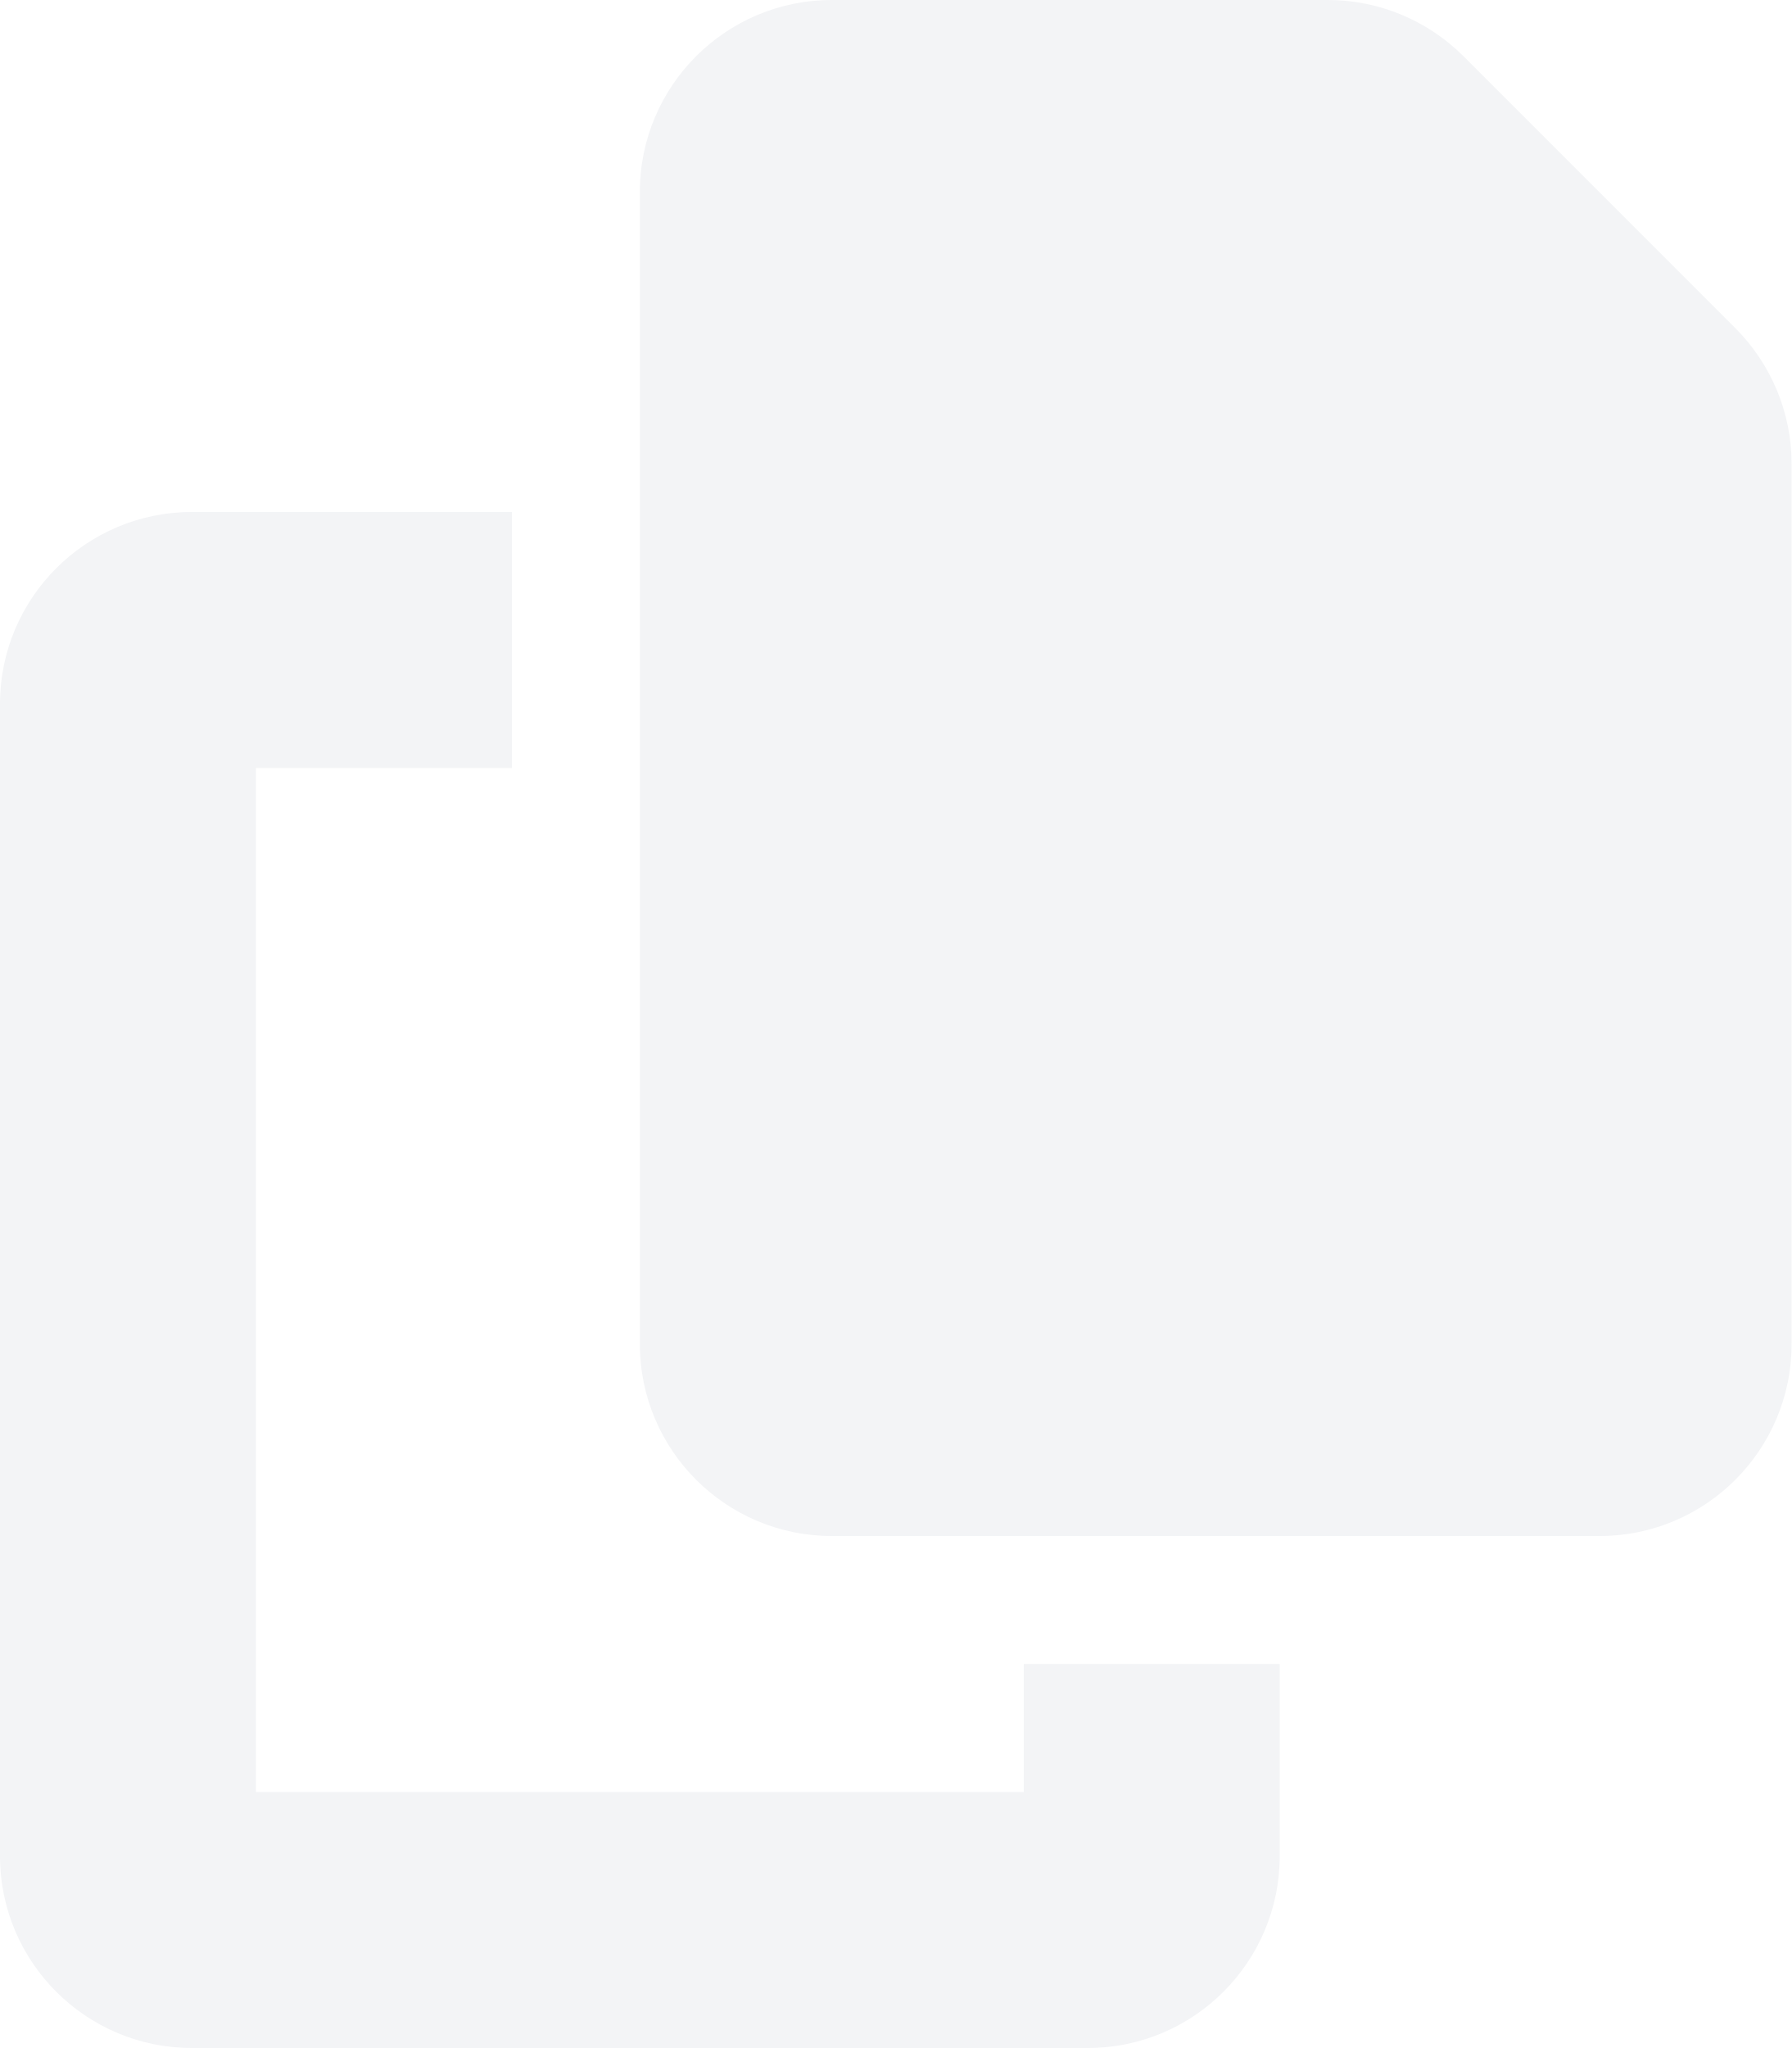
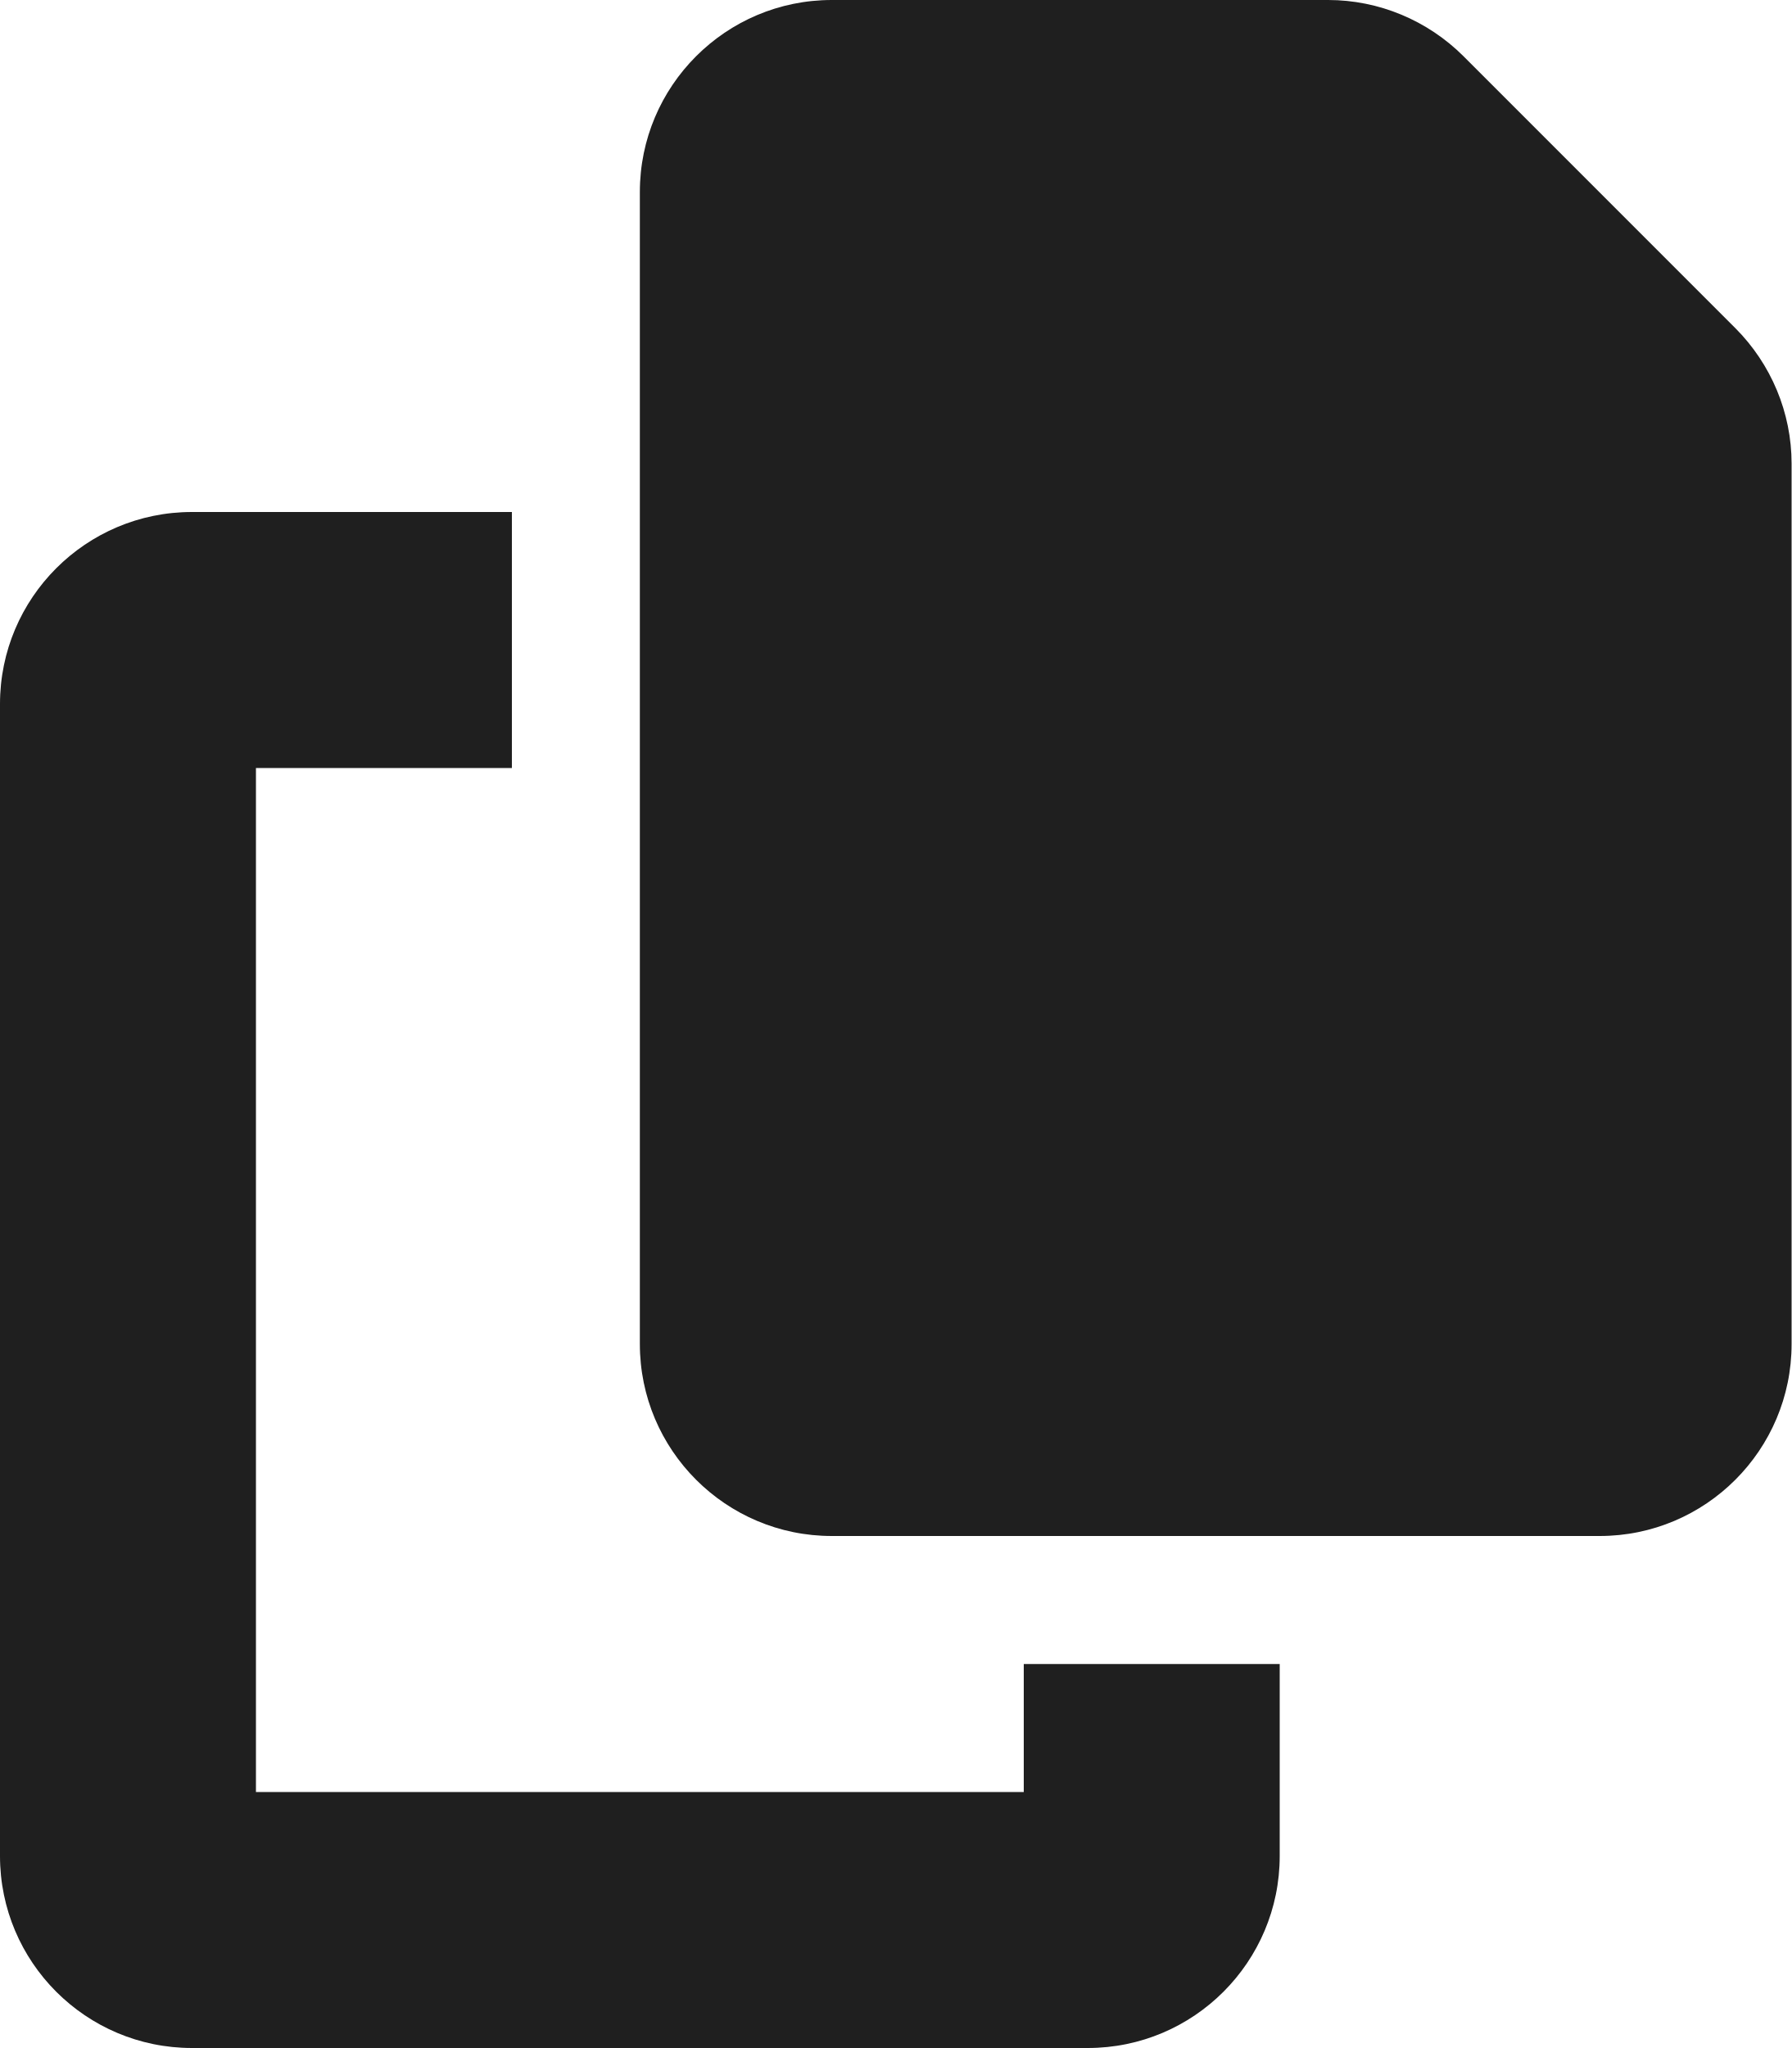
<svg xmlns="http://www.w3.org/2000/svg" height="1em" viewBox="0 0 448 512">
  <style>
-         svg{fill:#f3f4f6}
+         svg{fill:#1f1f1f}
    </style>
  <path d="M208 0H332.1c12.7 0 24.9 5.1 33.9 14.1l67.9 67.9c9 9 14.1 21.2 14.1 33.9V336c0 26.5-21.5 48-48 48H208c-26.5 0-48-21.5-48-48V48c0-26.5 21.5-48 48-48zM48 128h80v64H64V448H256V416h64v48c0 26.5-21.5 48-48 48H48c-26.5 0-48-21.5-48-48V176c0-26.5 21.5-48 48-48z" />
</svg>
